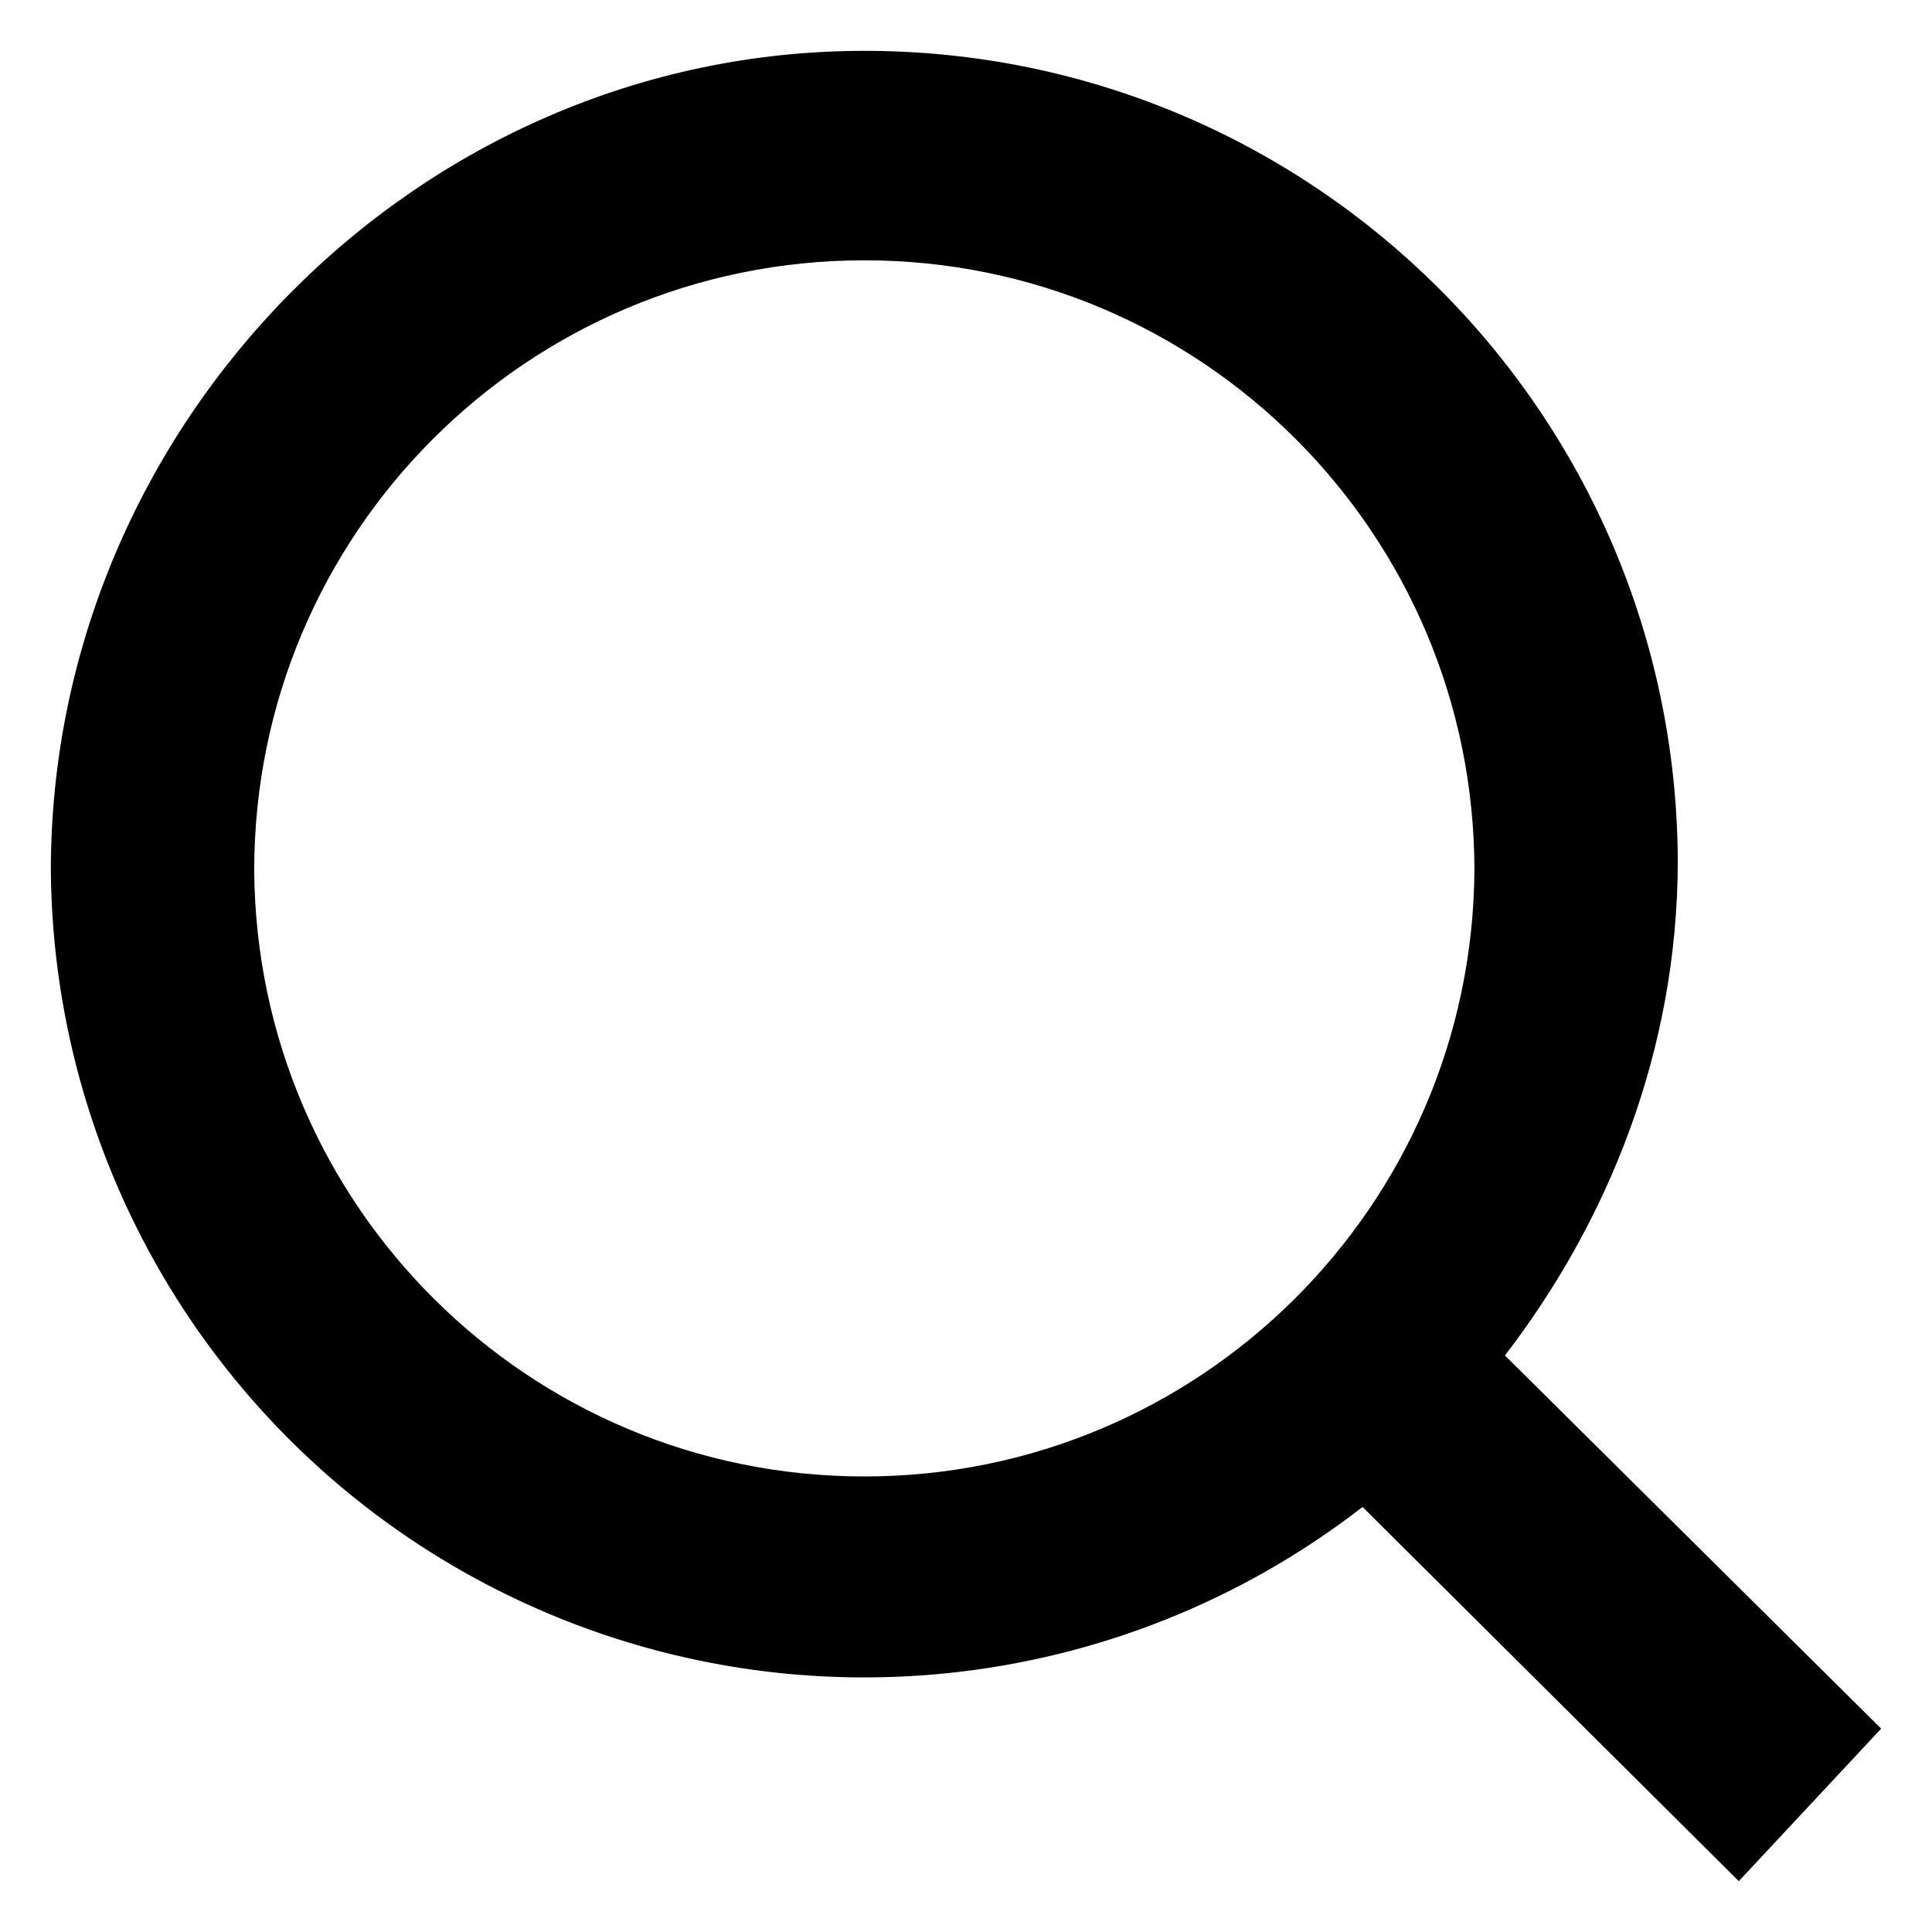
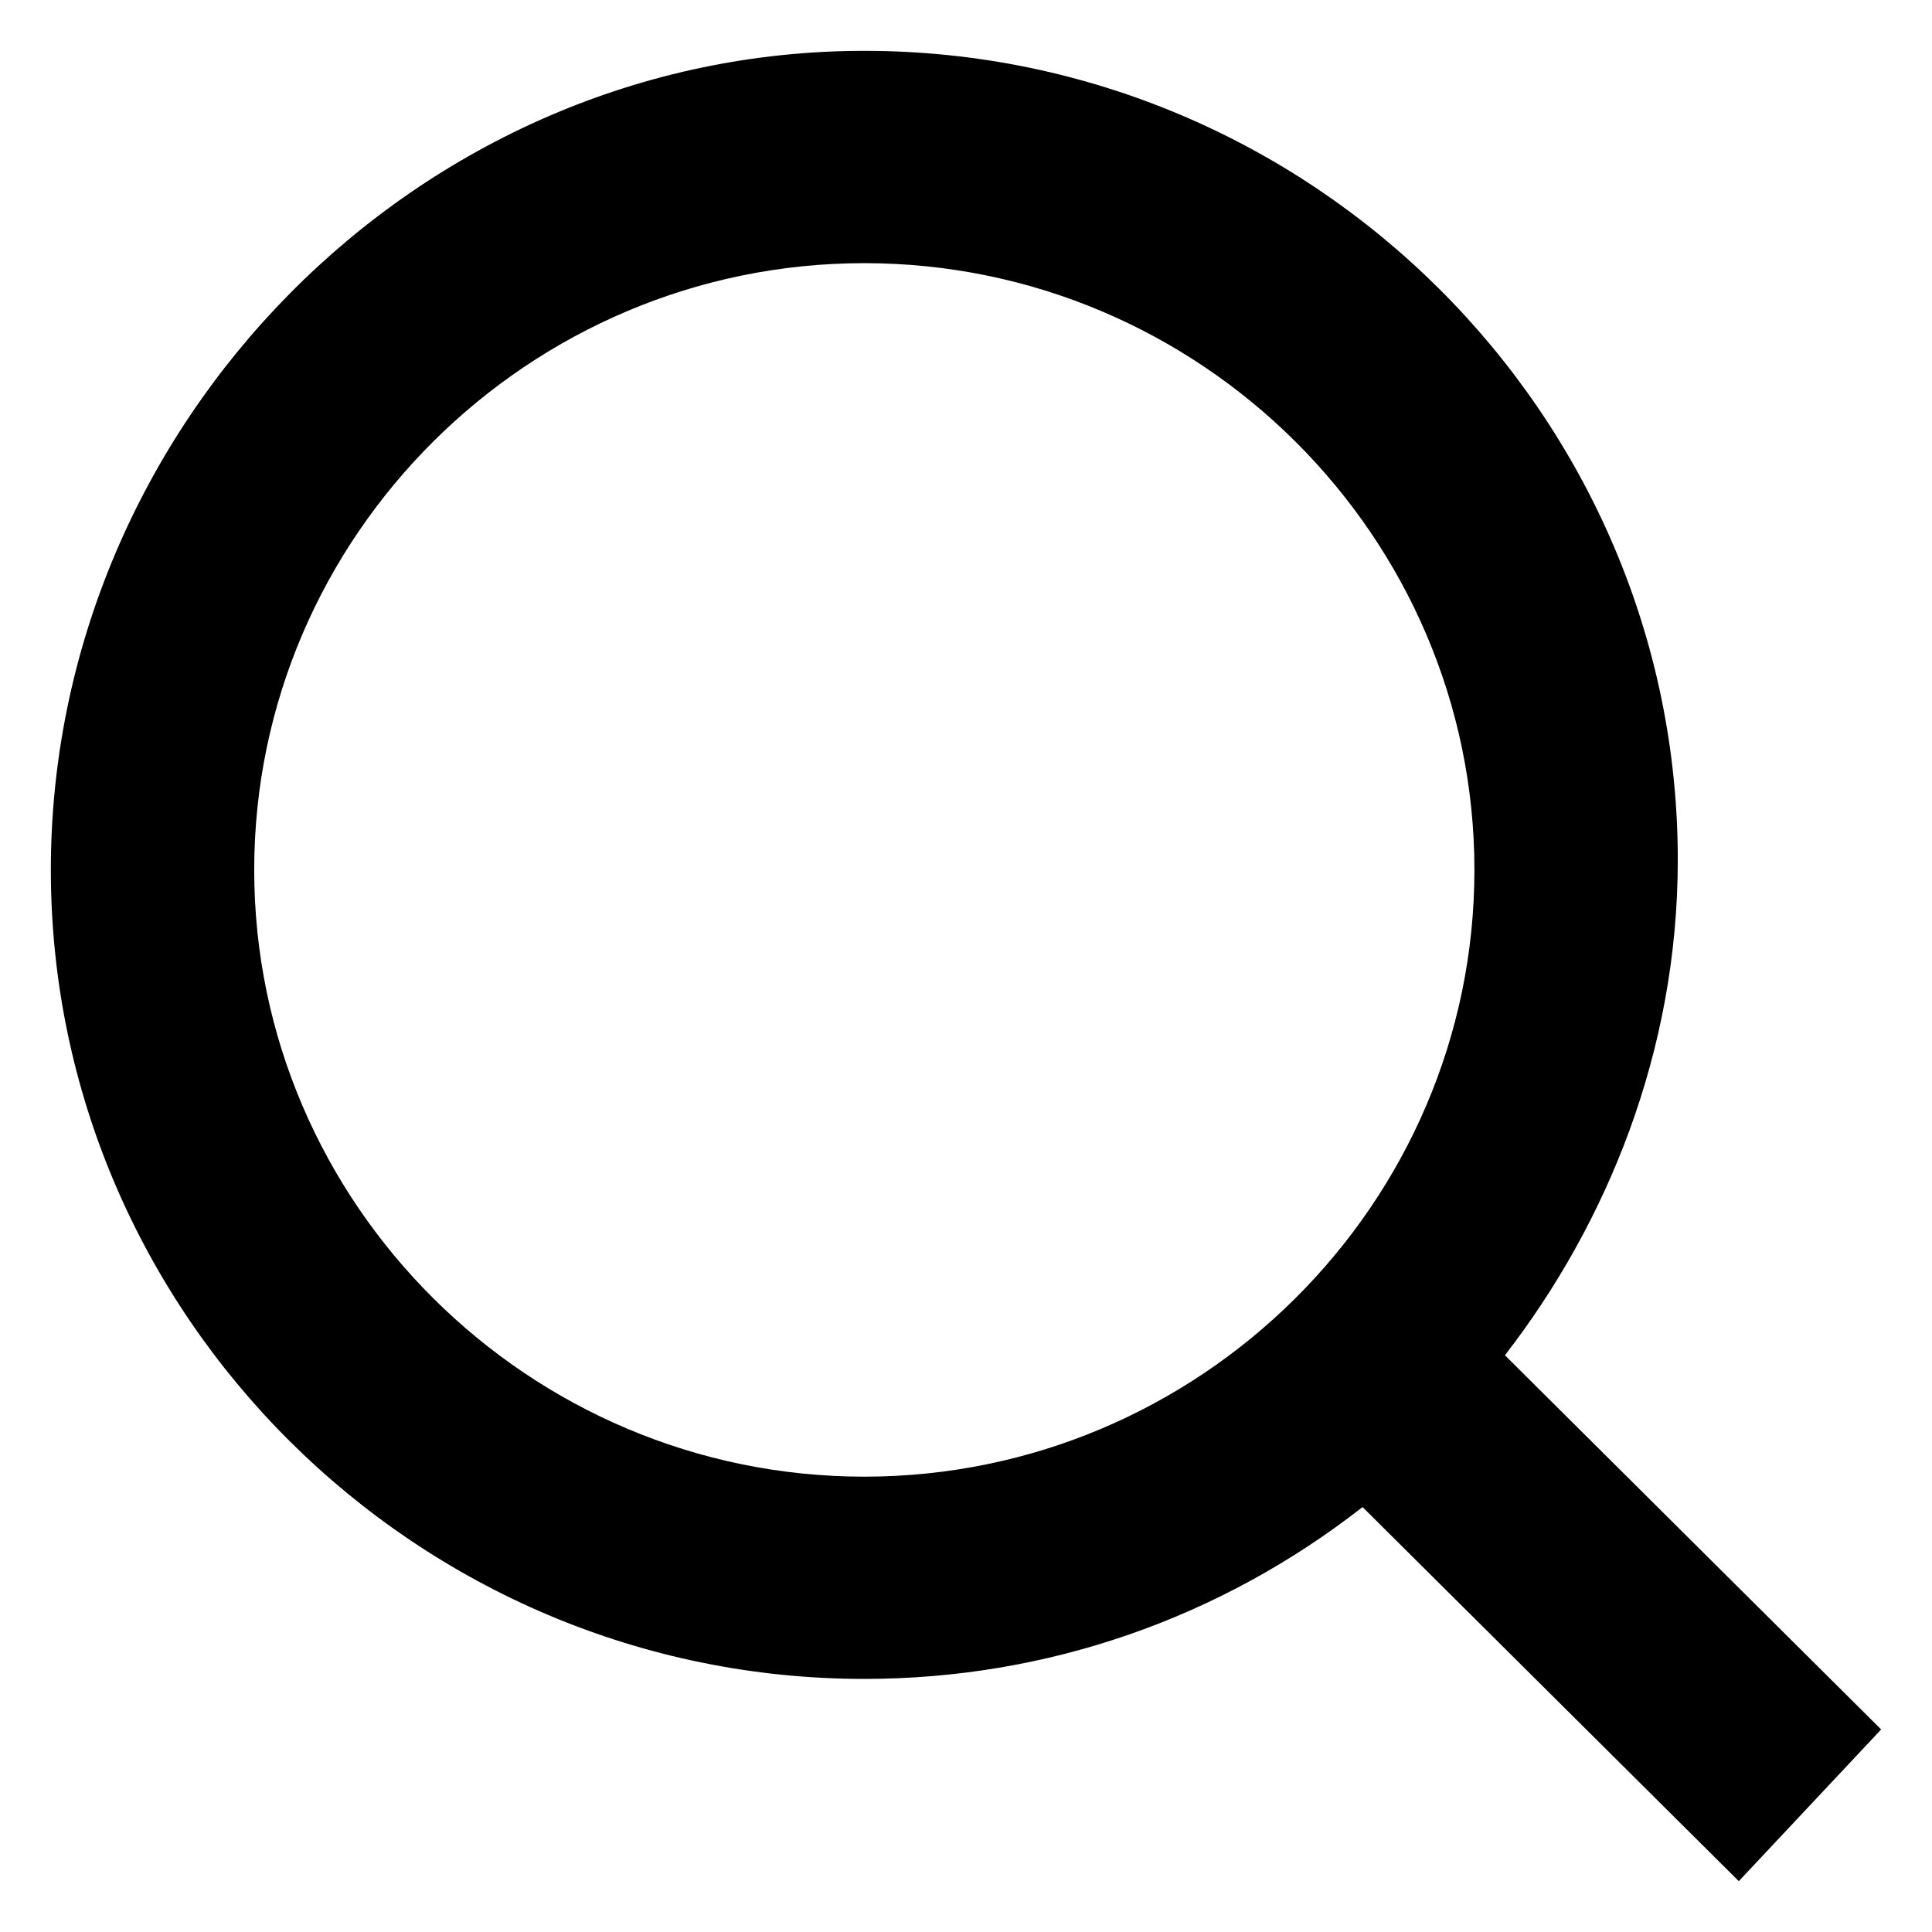
- <svg xmlns="http://www.w3.org/2000/svg" width="19" height="19" fill="none">
-   <path d="m18.5 17-3.7-3.67c1-1.3 1.7-2.98 1.7-4.87A8 8 0 0 0 8.5.5C4.1.5.5 4.18.5 8.56a8 8 0 0 0 12.9 6.26l3.7 3.68 1.4-1.5Zm-10-2.48a6 6 0 0 1-6-5.96 6 6 0 0 1 12 0 6 6 0 0 1-6 5.96Z" fill="#000" />
+ <svg xmlns="http://www.w3.org/2000/svg" width="19" height="19" viewBox="0 0 19 19" fill="none">
+   <path d="m18.5 17.008-3.7-3.68c1-1.292 1.7-2.983 1.7-4.872C16.5 4.08 12.9.5 8.5.5s-8 3.68-8 8.055c0 4.376 3.6 7.956 8 7.956 1.8 0 3.5-.597 4.9-1.69l3.7 3.679 1.4-1.492Zm-10-2.486c-3.3 0-6-2.685-6-5.967 0-3.282 2.7-5.967 6-5.967s6 2.685 6 5.967c0 3.282-2.7 5.967-6 5.967Z" fill="#000" />
</svg>
